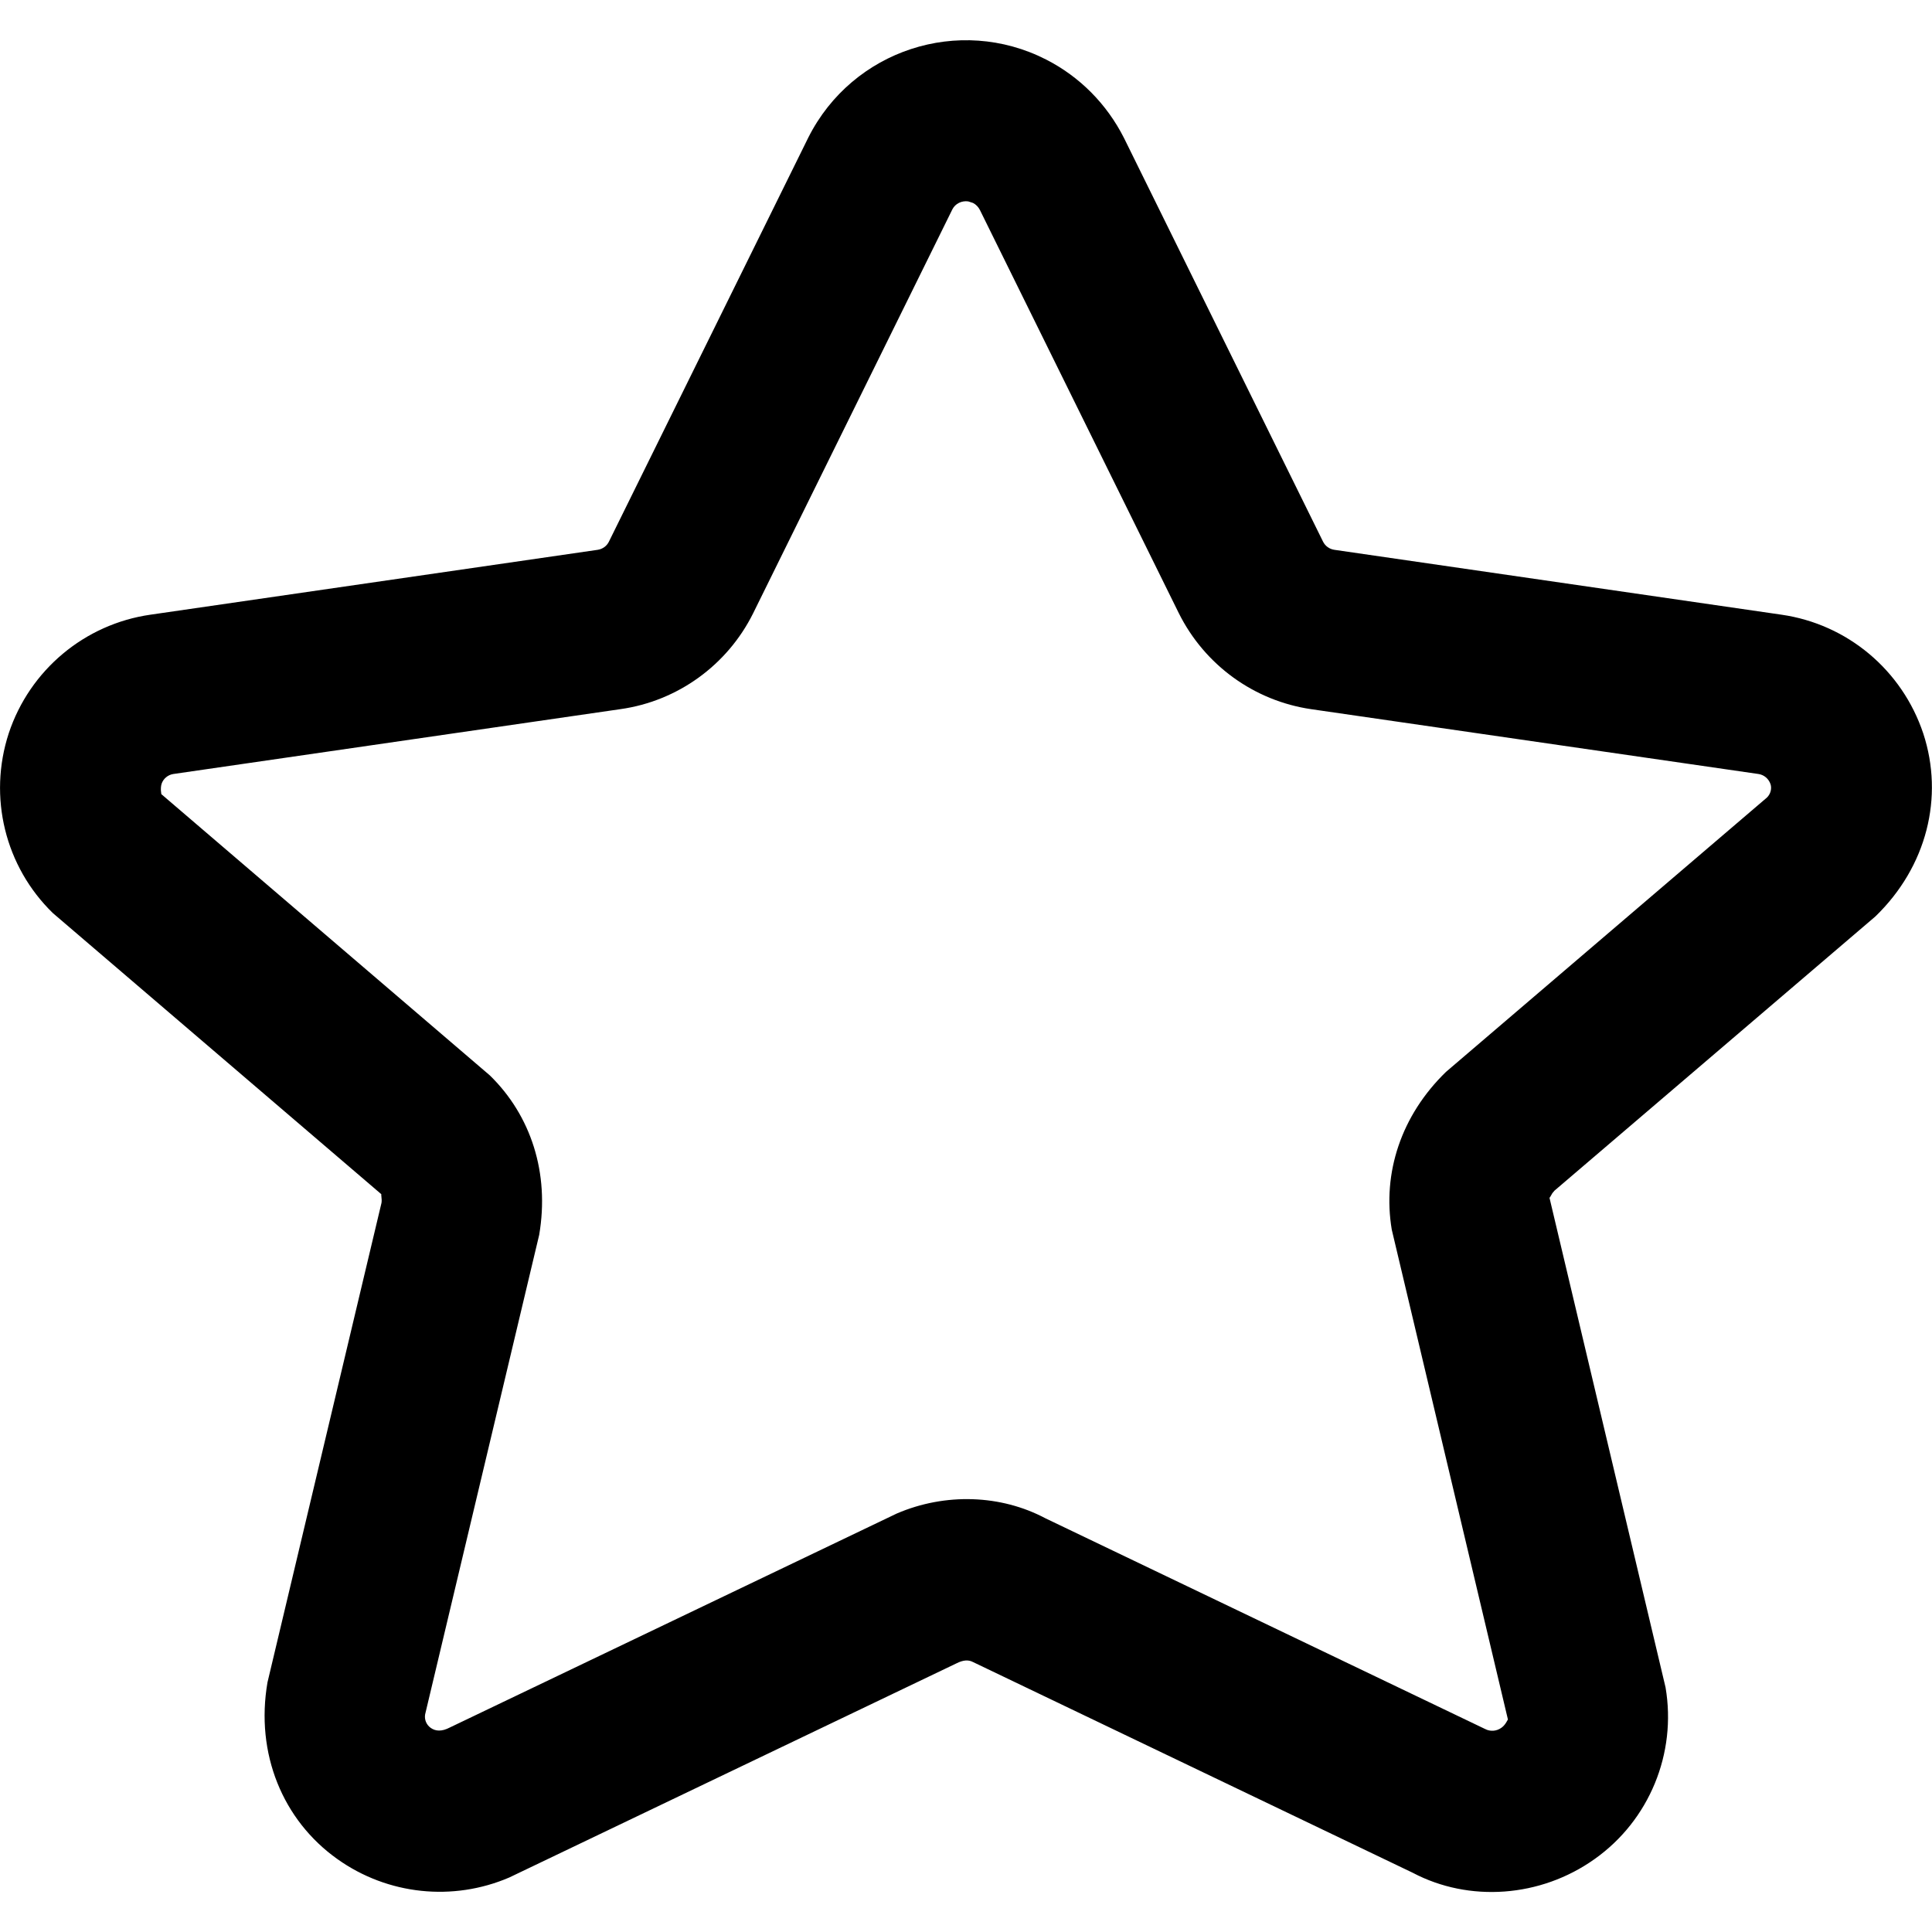
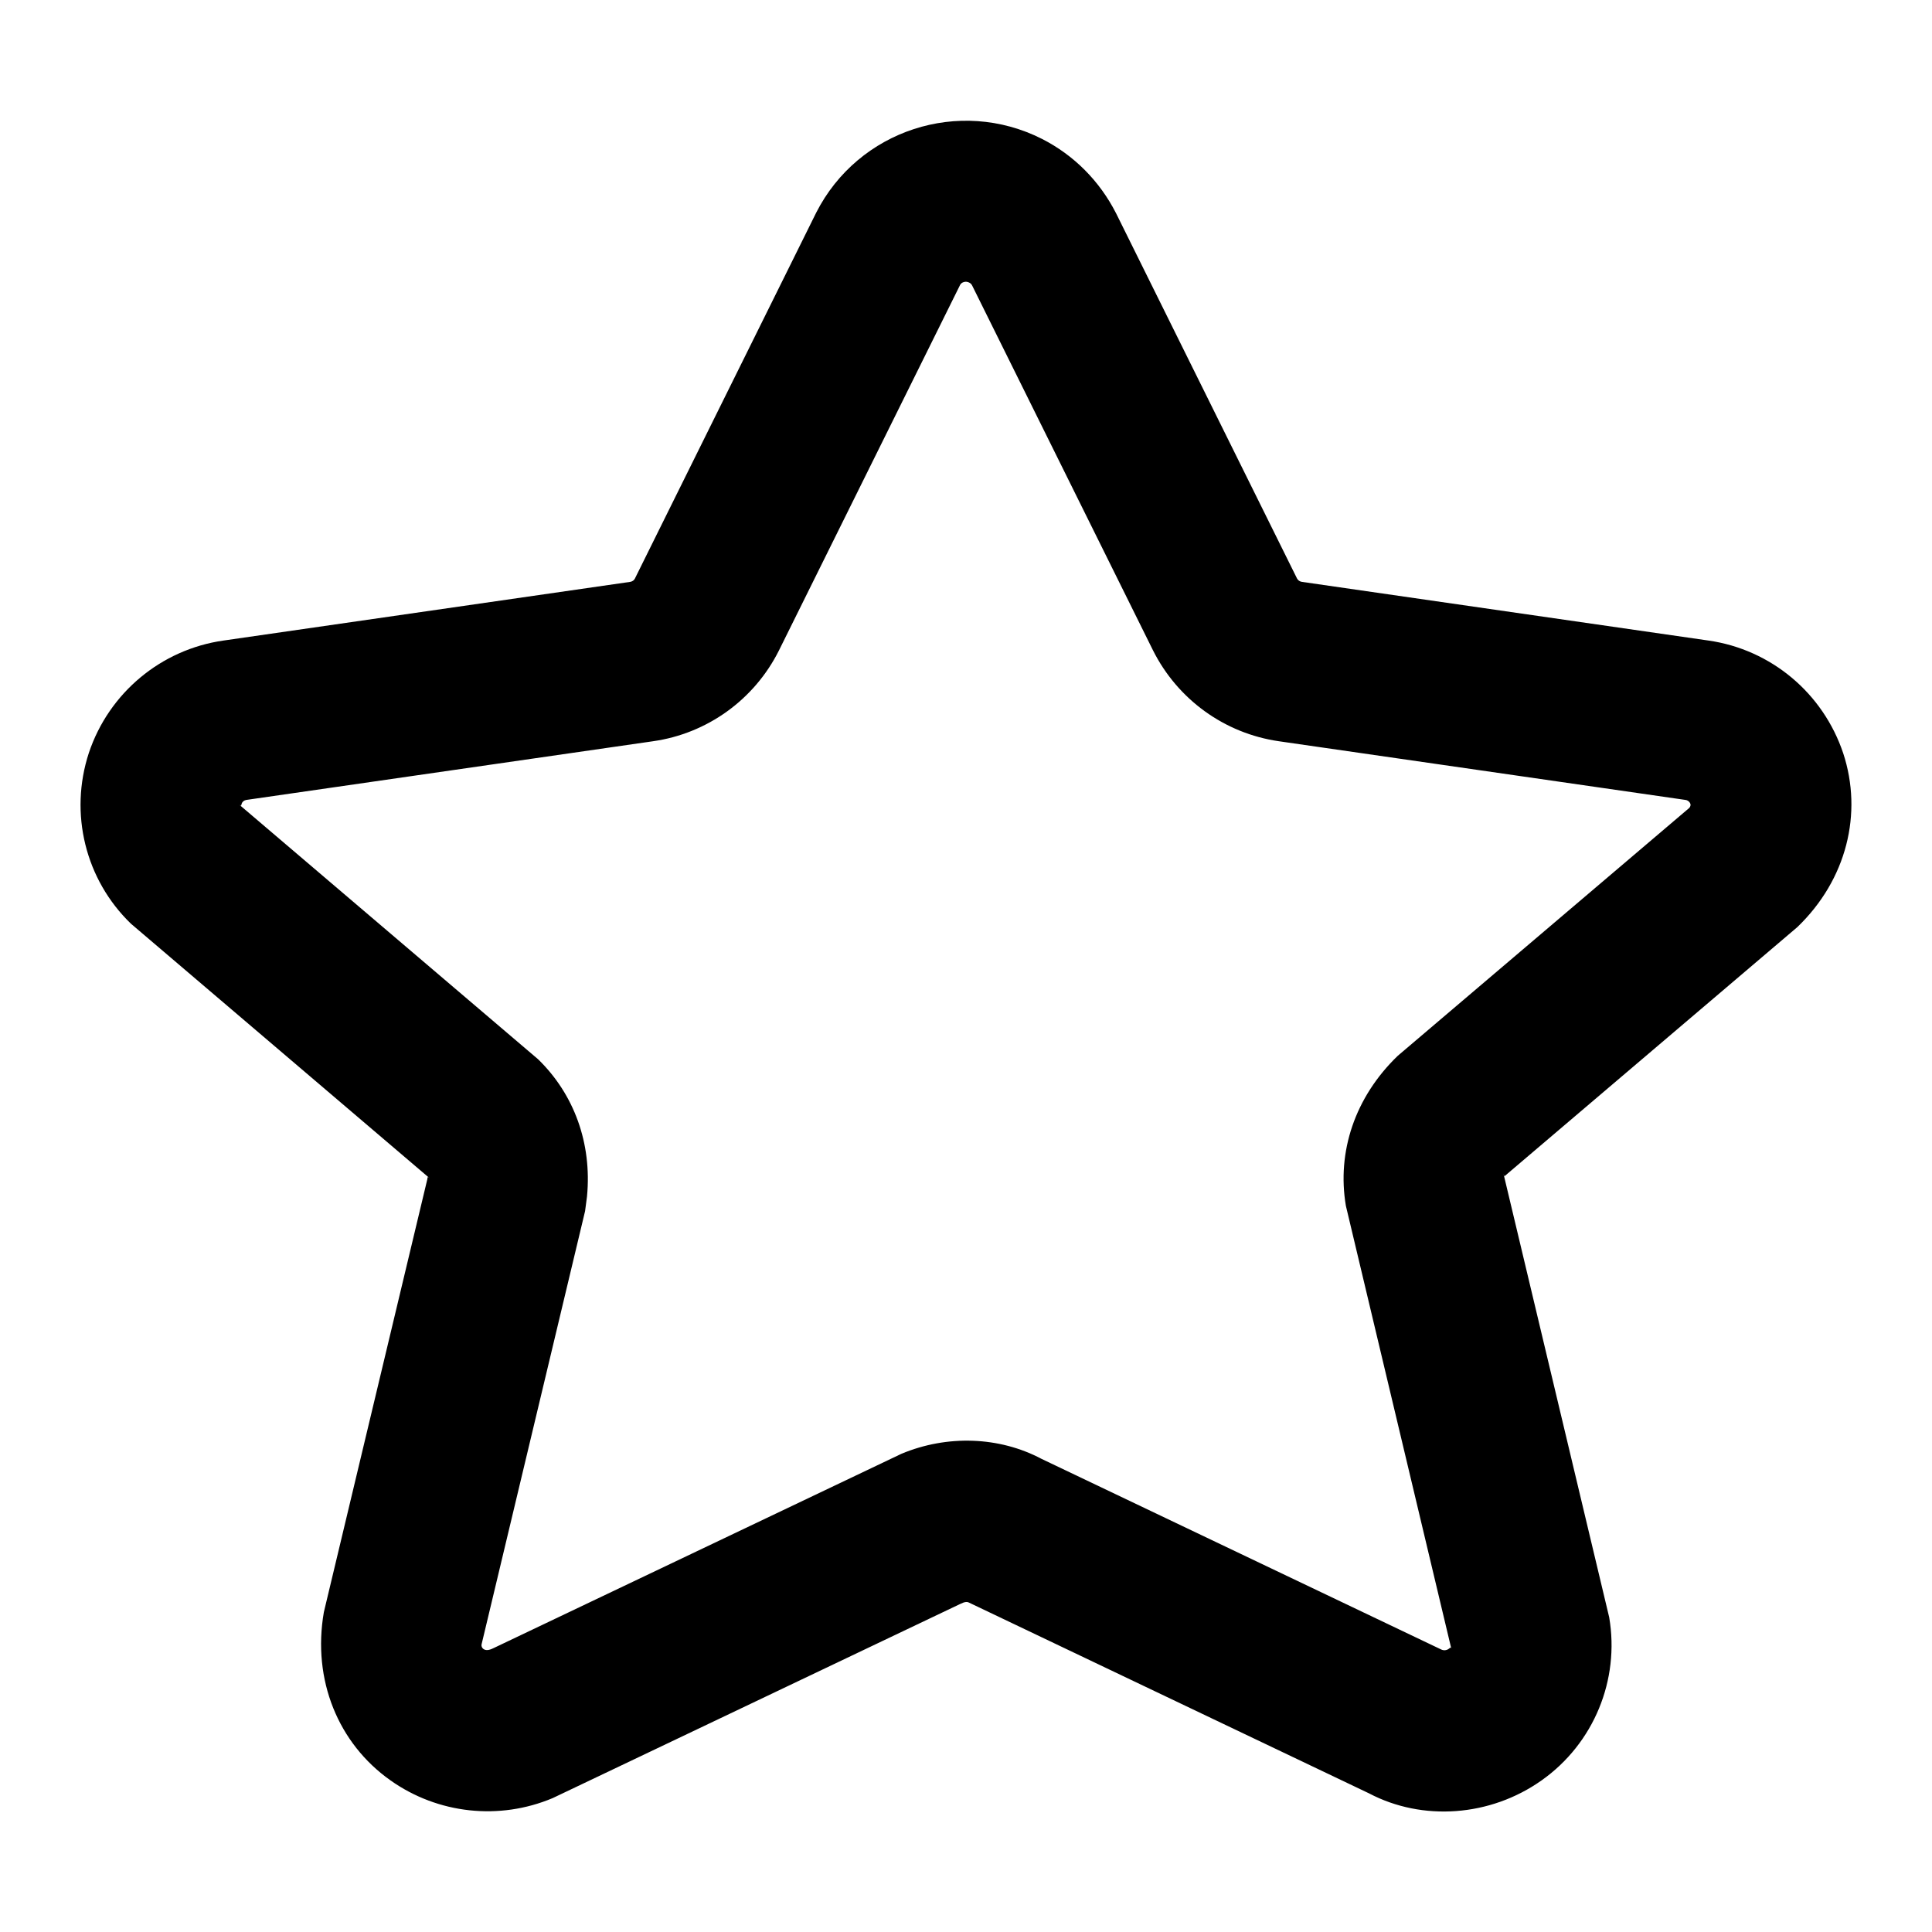
<svg xmlns="http://www.w3.org/2000/svg" width="24" height="24" viewBox="0 0 24 24">
-   <path d="M3644.042,59.707 L3641.563,64.731 C3641.537,64.783 3641.485,64.821 3641.425,64.83 L3635.868,65.636 C3635.052,65.753 3634.37,66.323 3634.109,67.108 C3633.85,67.9 3634.063,68.766 3634.657,69.343 L3638.737,72.835 L3638.736,72.842 L3638.741,72.902 C3638.742,72.915 3638.741,72.929 3638.739,72.943 L3637.323,78.898 C3637.17,79.782 3637.512,80.612 3638.191,81.094 C3638.817,81.54 3639.627,81.623 3640.326,81.323 L3645.877,78.665 C3645.968,78.618 3646.032,78.618 3646.086,78.646 L3651.549,81.264 C3652.247,81.633 3653.135,81.574 3653.81,81.093 C3654.488,80.612 3654.83,79.782 3654.69,78.961 L3653.248,72.878 L3653.254,72.874 L3653.284,72.822 C3653.292,72.812 3653.301,72.801 3653.31,72.791 L3657.296,69.385 C3657.937,68.766 3658.15,67.9 3657.892,67.113 C3657.629,66.323 3656.948,65.754 3656.131,65.636 L3650.576,64.83 C3650.515,64.821 3650.463,64.784 3650.435,64.728 L3647.963,59.715 C3647.748,59.29 3647.411,58.952 3646.996,58.74 C3645.913,58.187 3644.59,58.621 3644.042,59.707 Z M3646.087,60.521 C3646.124,60.54 3646.154,60.571 3646.173,60.609 L3648.643,65.616 C3648.965,66.262 3649.58,66.707 3650.29,66.81 L3655.845,67.615 C3655.913,67.625 3655.971,67.673 3655.994,67.741 C3656.012,67.796 3655.995,67.863 3655.95,67.907 L3651.963,71.315 C3651.405,71.856 3651.171,72.572 3651.289,73.275 L3652.732,79.36 L3652.71,79.398 C3652.697,79.419 3652.677,79.445 3652.651,79.463 C3652.59,79.507 3652.512,79.512 3652.448,79.478 L3646.987,76.861 C3646.434,76.567 3645.743,76.542 3645.139,76.802 L3639.587,79.46 C3639.488,79.512 3639.41,79.507 3639.35,79.464 C3639.297,79.426 3639.27,79.362 3639.281,79.297 L3640.698,73.34 C3640.829,72.572 3640.595,71.856 3640.085,71.359 L3636.004,67.865 L3635.999,67.822 C3635.998,67.798 3635.998,67.765 3636.008,67.735 C3636.029,67.673 3636.086,67.625 3636.153,67.615 L3641.709,66.809 C3642.417,66.709 3643.034,66.264 3643.355,65.62 L3645.831,60.6 C3645.867,60.529 3645.948,60.49 3646.028,60.502 L3646.087,60.521 Z" transform="translate(-3634 -58)" />
+   <path d="M3653.99,78.091 L3652.677,72.581 C3652.683,72.604 3652.687,72.611 3652.691,72.61 L3656.327,69.517 C3656.94,68.928 3657.143,68.105 3656.897,67.357 C3656.646,66.608 3655.999,66.068 3655.223,65.957 L3650.172,65.228 C3650.146,65.224 3650.124,65.209 3650.112,65.186 L3647.865,60.651 C3647.66,60.248 3647.34,59.927 3646.945,59.726 C3645.917,59.205 3644.661,59.615 3644.139,60.642 L3641.886,65.189 C3641.876,65.208 3641.855,65.224 3641.829,65.228 L3636.777,65.957 C3636.001,66.067 3635.353,66.608 3635.104,67.352 C3634.857,68.105 3635.06,68.928 3635.627,69.475 L3639.34,72.639 C3639.306,72.608 3639.312,72.628 3639.309,72.646 L3638.023,78.027 C3637.877,78.871 3638.203,79.659 3638.85,80.116 C3639.441,80.535 3640.204,80.615 3640.865,80.337 L3645.926,77.926 C3645.986,77.896 3646.014,77.896 3646.037,77.908 L3651.007,80.278 C3651.668,80.626 3652.51,80.57 3653.151,80.116 C3653.797,79.659 3654.123,78.871 3653.99,78.091 Z M3650.719,72.979 L3652.031,78.49 C3652.027,78.47 3652.022,78.465 3652.017,78.467 L3651.996,78.483 C3651.968,78.503 3651.932,78.505 3651.902,78.49 L3646.935,76.121 C3646.416,75.846 3645.767,75.821 3645.197,76.06 L3640.132,78.473 C3640.068,78.505 3640.032,78.503 3640.005,78.484 C3639.987,78.471 3639.978,78.449 3639.982,78.428 L3641.268,73.045 L3641.292,72.863 C3641.355,72.2 3641.13,71.592 3640.685,71.159 L3636.97,67.994 C3636.986,68.008 3636.992,68.01 3636.996,68.006 L3637.003,67.981 C3637.01,67.96 3637.033,67.941 3637.06,67.937 L3642.112,67.208 C3642.784,67.113 3643.37,66.692 3643.676,66.081 L3645.927,61.539 C3645.944,61.505 3645.997,61.488 3646.039,61.51 C3646.056,61.518 3646.069,61.531 3646.077,61.548 L3648.322,66.077 C3648.629,66.69 3649.213,67.111 3649.887,67.208 L3654.938,67.937 C3654.967,67.941 3654.99,67.96 3654.999,67.987 C3655.004,68.001 3654.998,68.022 3654.984,68.037 L3651.363,71.116 C3650.829,71.631 3650.606,72.311 3650.719,72.979 Z" transform="translate(-3634 -58)" />
</svg>
